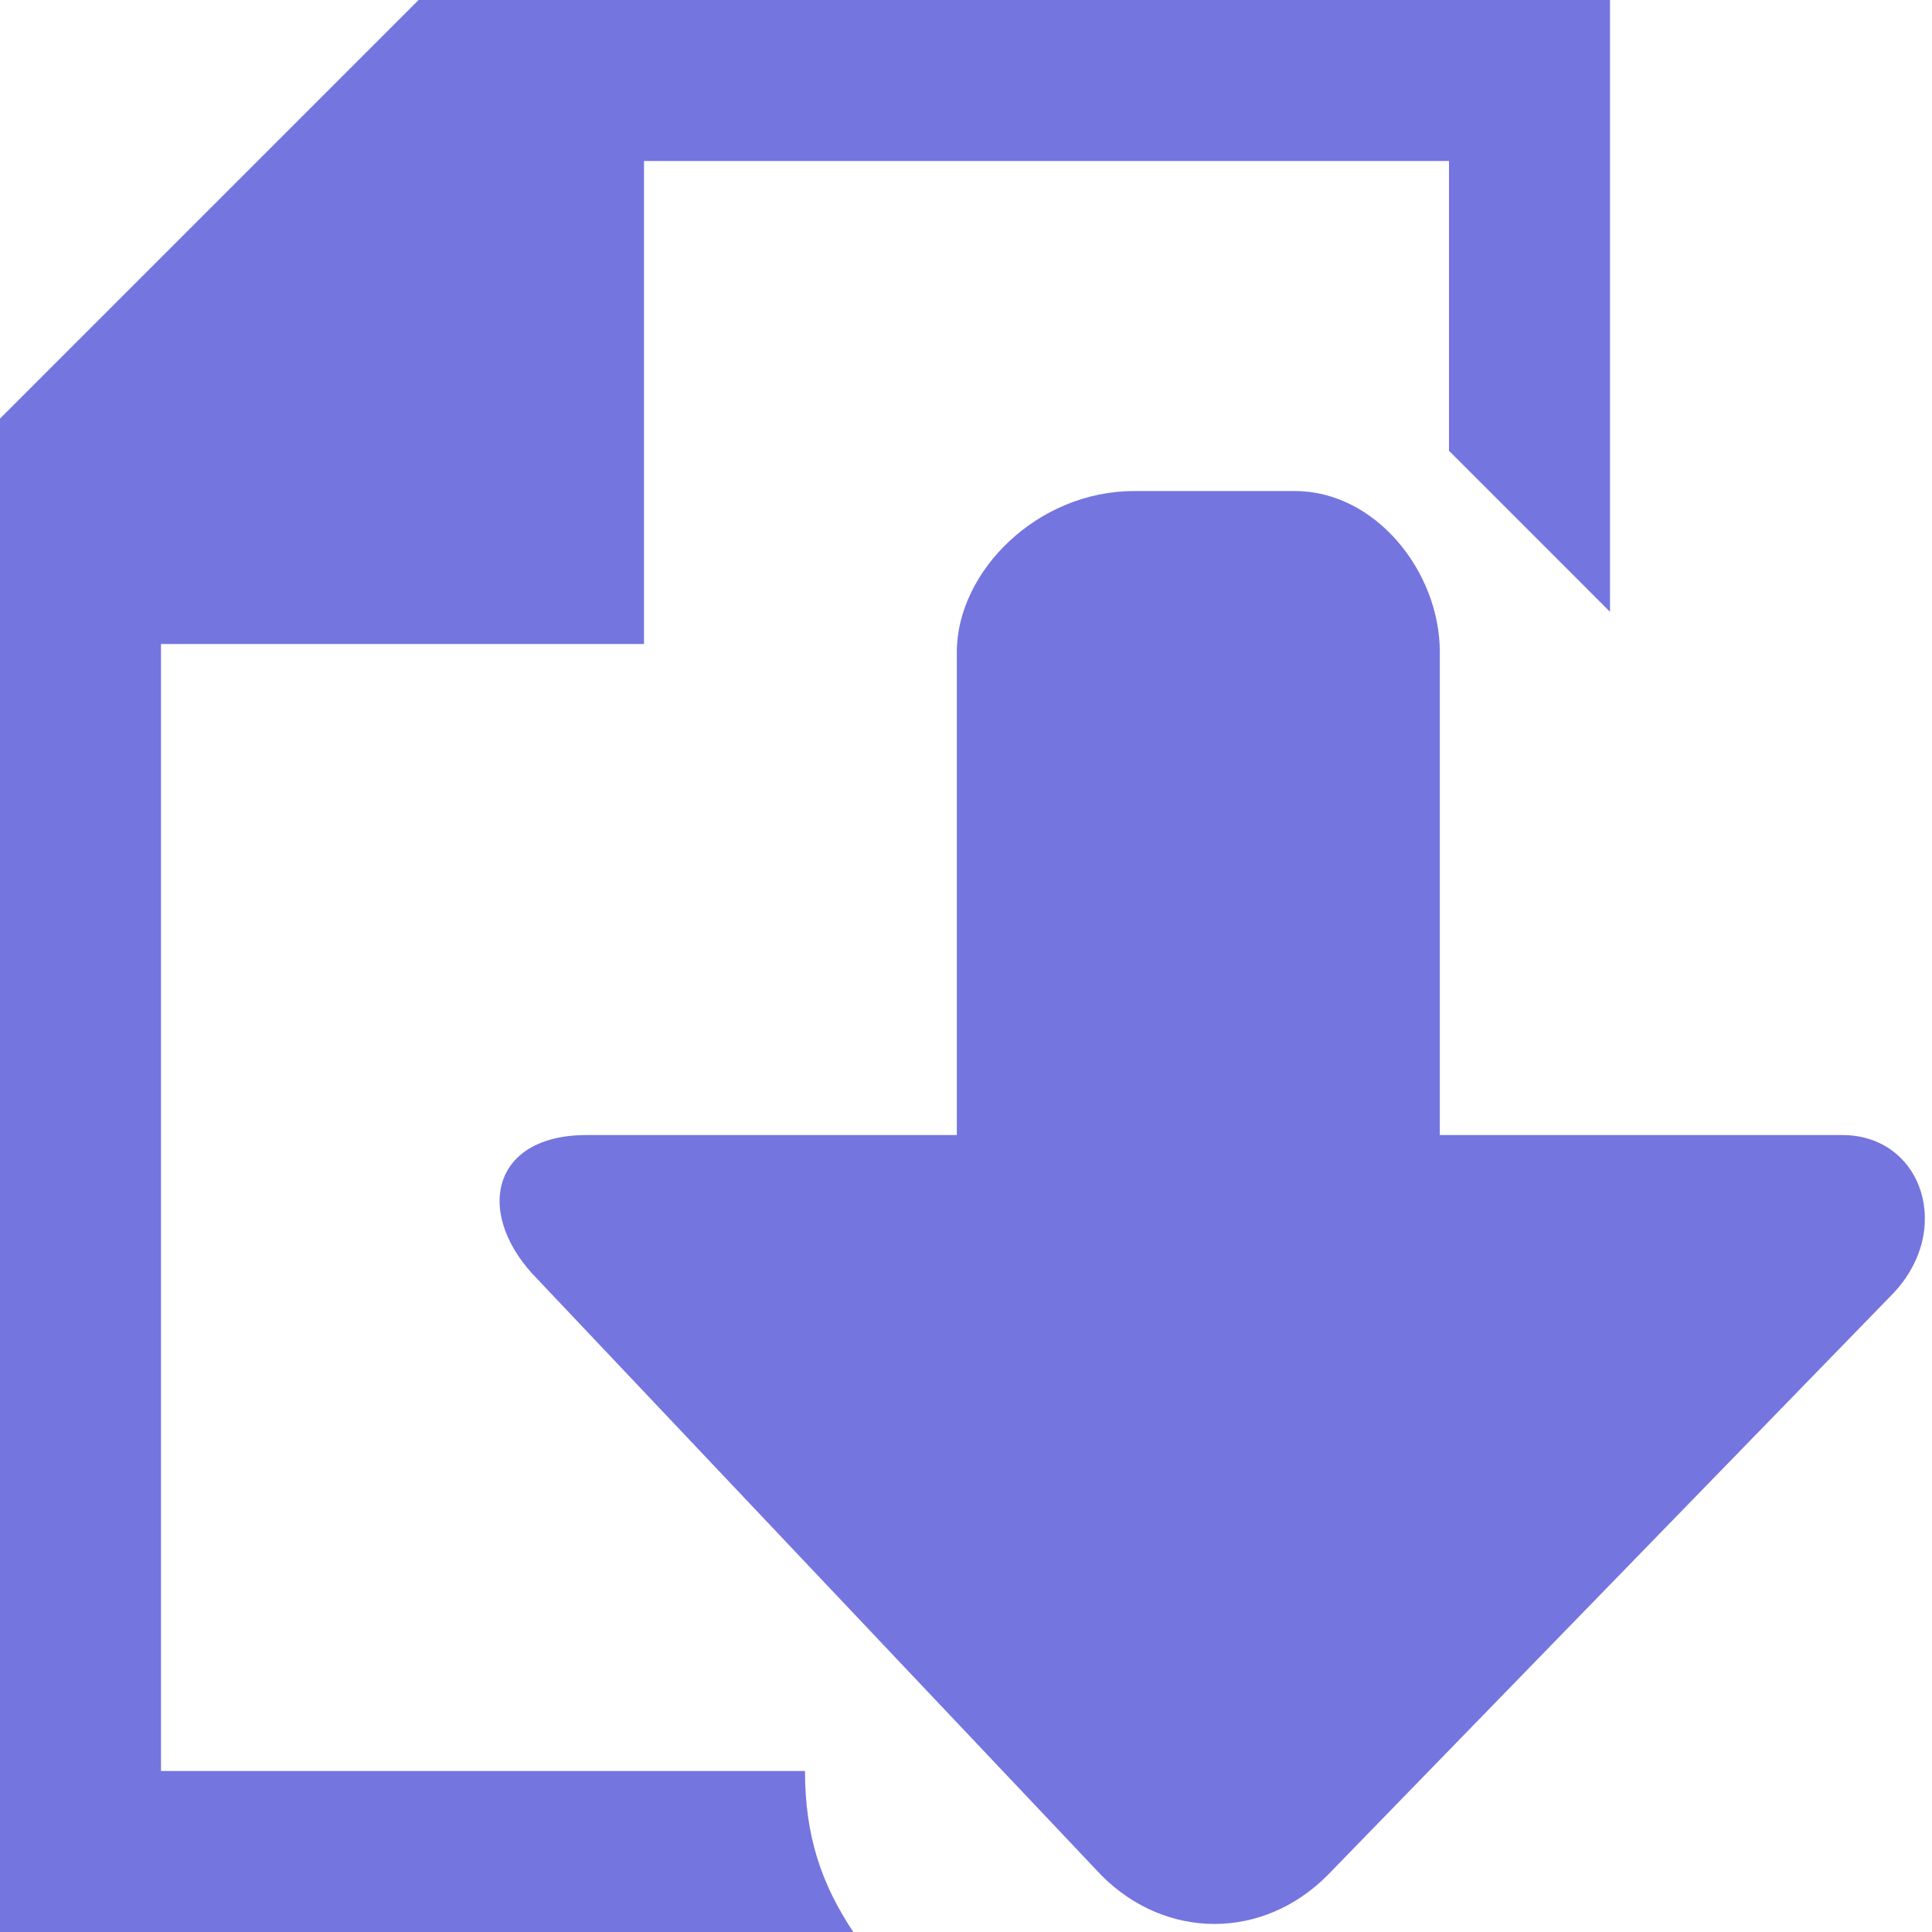
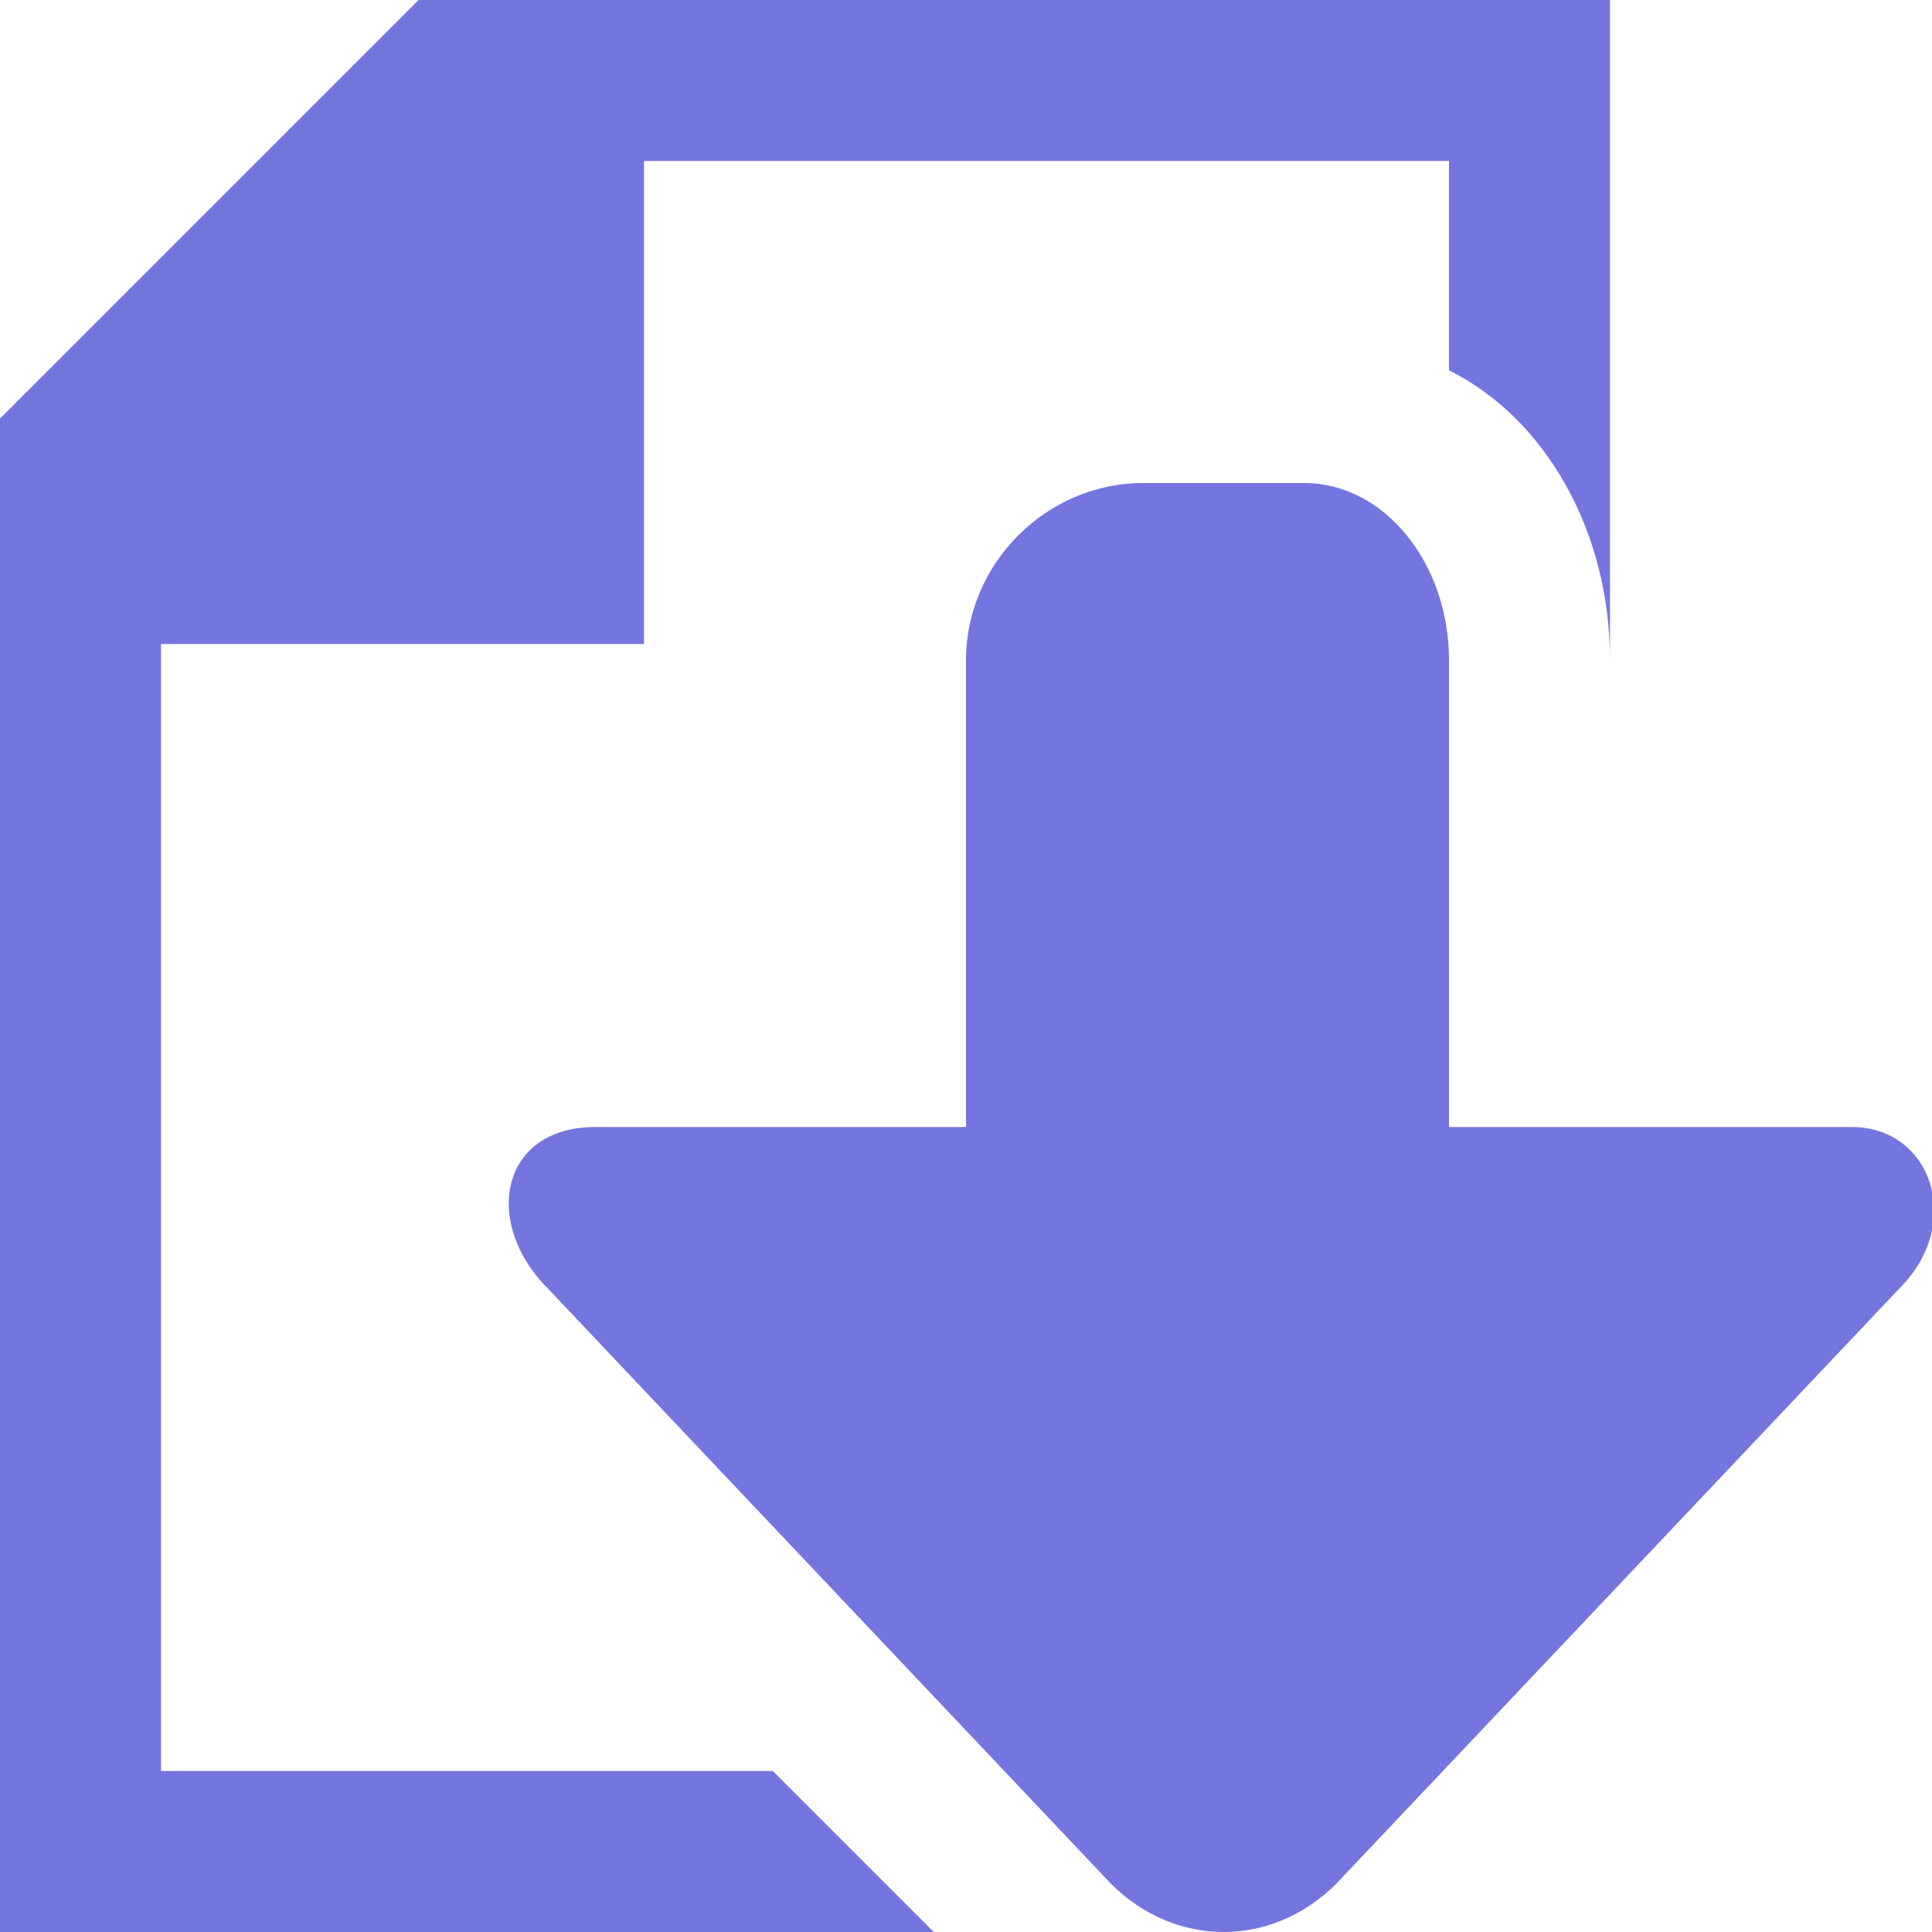
<svg xmlns="http://www.w3.org/2000/svg" width="12" height="12" viewBox="0 0 12 12" preserveAspectRatio="xMinYMid meet" overflow="visible">
-   <path d="M5.3 12H0V2.6L2.6 0H10v3.8l-1-1V1H4v3H1v7h4c0 .4.1.7.3 1z" fill="#7575E0" />
-   <path d="M-.057 3.05zm11.8 5l-3.5 3.6c-.4.4-1 .4-1.4 0l-3.5-3.7c-.4-.4-.3-.9.3-.9h2.3v-3c0-.5.5-1 1.1-1h1c.5 0 .9.5.9 1v3h2.5c.5 0 .7.6.3 1z" fill="#7575E0" overflow="visible" />
+   <path d="M5.8 12H0V2.6L2.6 0H10v4.1c0-.8-.4-1.5-1-1.8V1H4v3H1v7h3.8l1 1zm6-4l-3.5 3.7c-.4.4-1 .4-1.4 0L3.4 8c-.4-.4-.3-1 .3-1H6V4.1C6 3.5 6.5 3 7.1 3h1c.5 0 .9.5.9 1.1V7h2.5c.5 0 .7.6.3 1z" fill="#7575E0" />
</svg>
